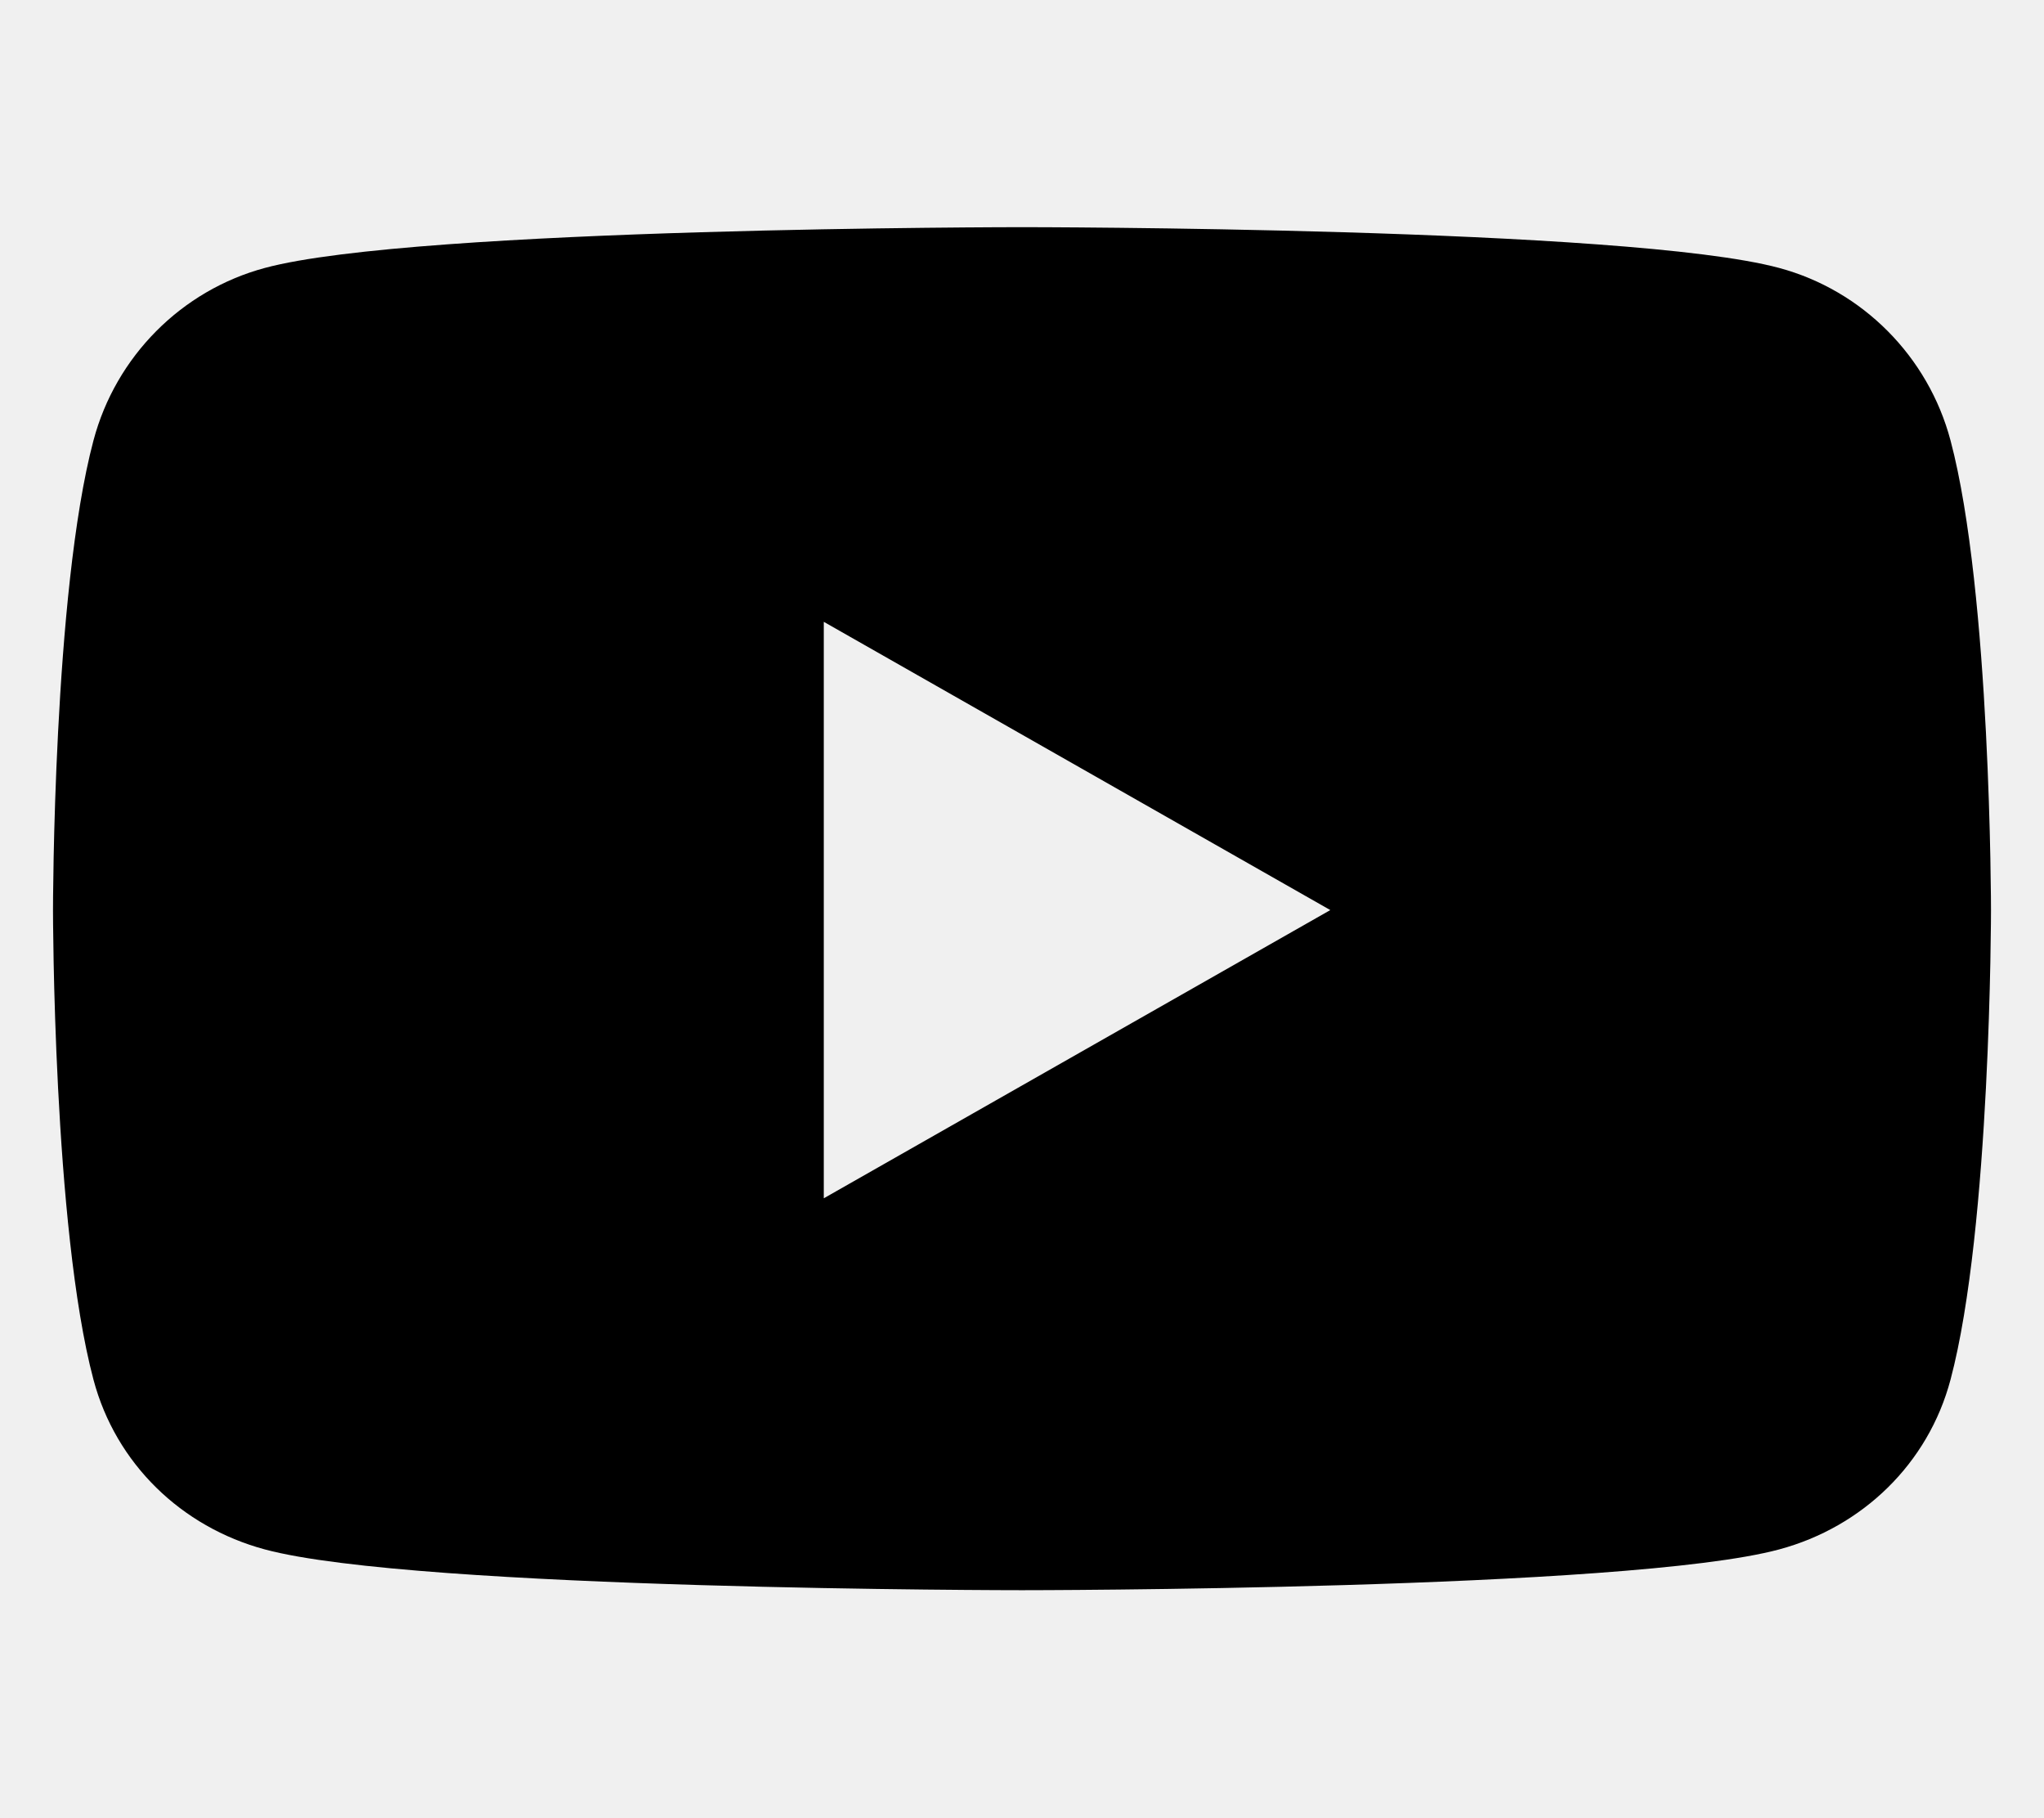
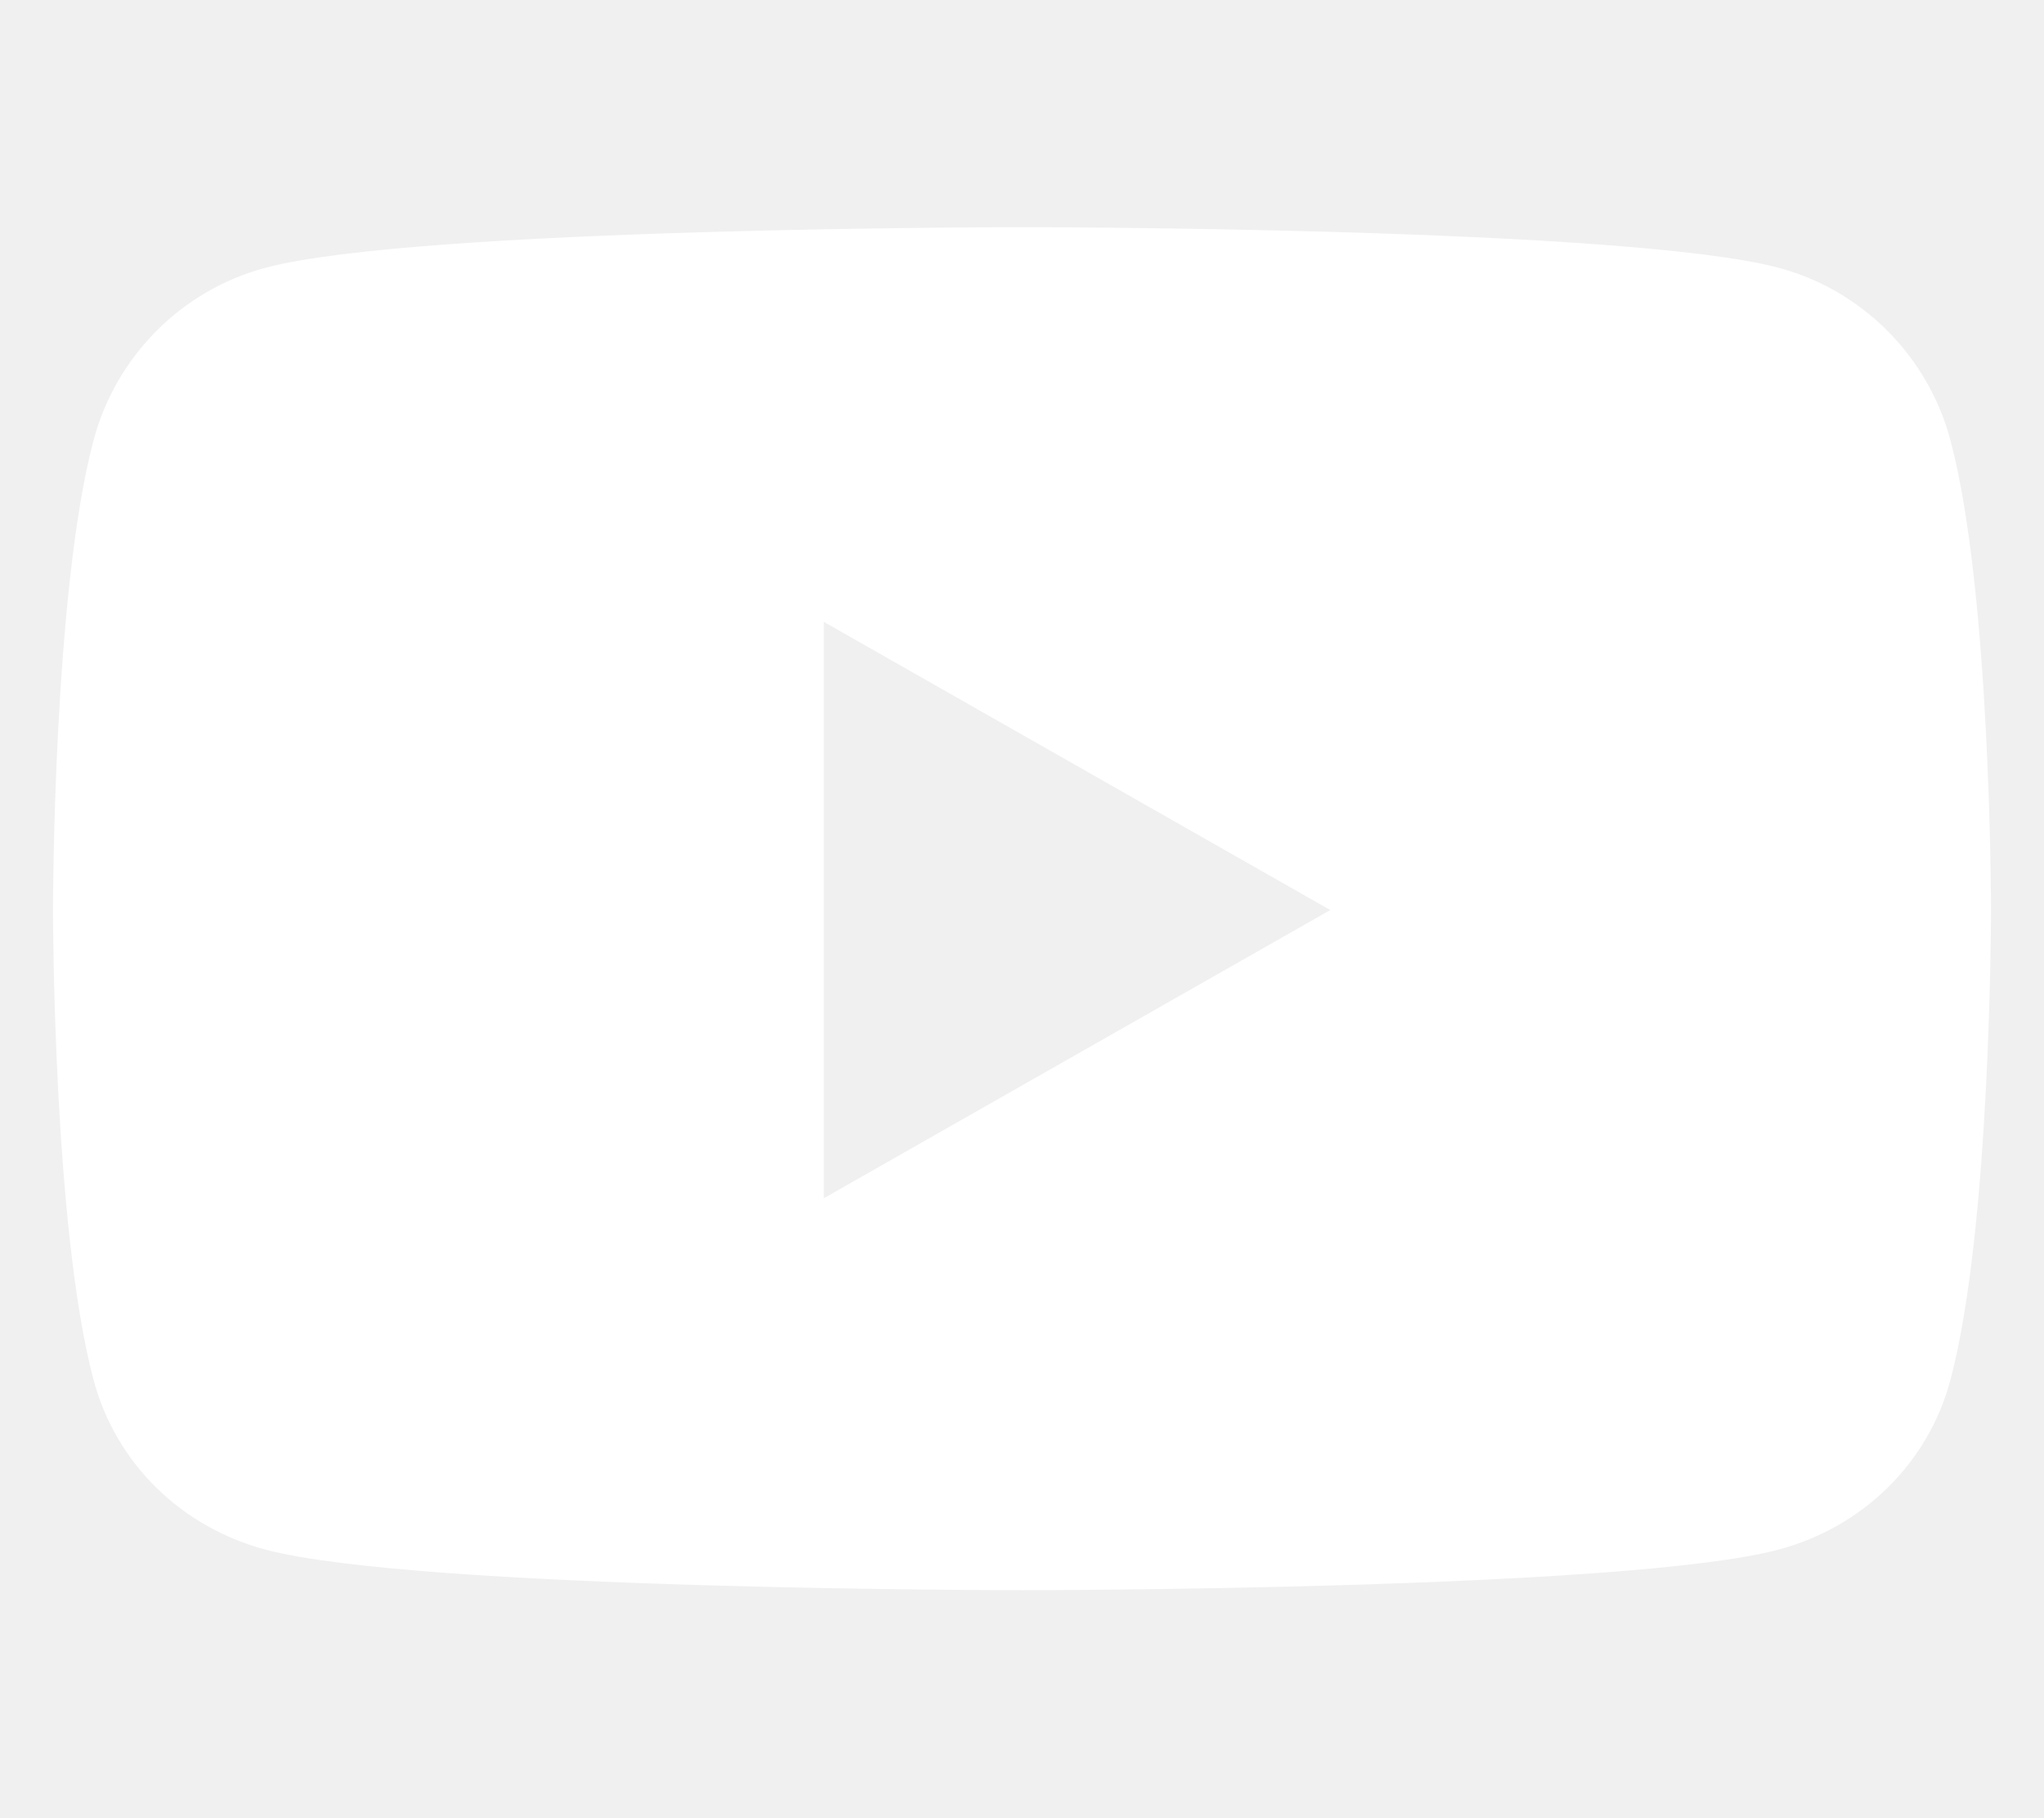
- <svg xmlns="http://www.w3.org/2000/svg" width="72" height="64" viewBox="0 0 72 64" fill="none">
-   <path d="M68.707 15.51C67.922 12.554 65.608 10.226 62.671 9.436C57.347 8 36 8 36 8C36 8 14.652 8 9.329 9.436C6.391 10.226 4.078 12.554 3.293 15.51C1.867 20.869 1.867 32.048 1.867 32.048C1.867 32.048 1.867 43.228 3.293 48.587C4.078 51.543 6.391 53.774 9.329 54.564C14.652 56 36 56 36 56C36 56 57.347 56 62.671 54.564C65.608 53.774 67.922 51.543 68.707 48.587C70.133 43.228 70.133 32.048 70.133 32.048C70.133 32.048 70.133 20.869 68.707 15.51ZM29.018 42.199V21.898L46.86 32.049L29.018 42.199Z" fill="black" />
+ <svg xmlns="http://www.w3.org/2000/svg" width="36" height="32" viewBox="0 0 36 32" fill="none">
+   <path d="M34.353 7.755C33.961 6.277 32.804 5.113 31.336 4.718C28.674 4 18 4 18 4C18 4 7.326 4 4.664 4.718C3.196 5.113 2.039 6.277 1.647 7.755C0.933 10.434 0.933 16.024 0.933 16.024C0.933 16.024 0.933 21.614 1.647 24.293C2.039 25.771 3.196 26.887 4.664 27.282C7.326 28 18 28 18 28C18 28 28.674 28 31.336 27.282C32.804 26.887 33.961 25.771 34.353 24.293C35.067 21.614 35.067 16.024 35.067 16.024C35.067 16.024 35.067 10.434 34.353 7.755ZM14.509 21.099V10.949L23.43 16.024L14.509 21.099Z" fill="white" />
</svg>
